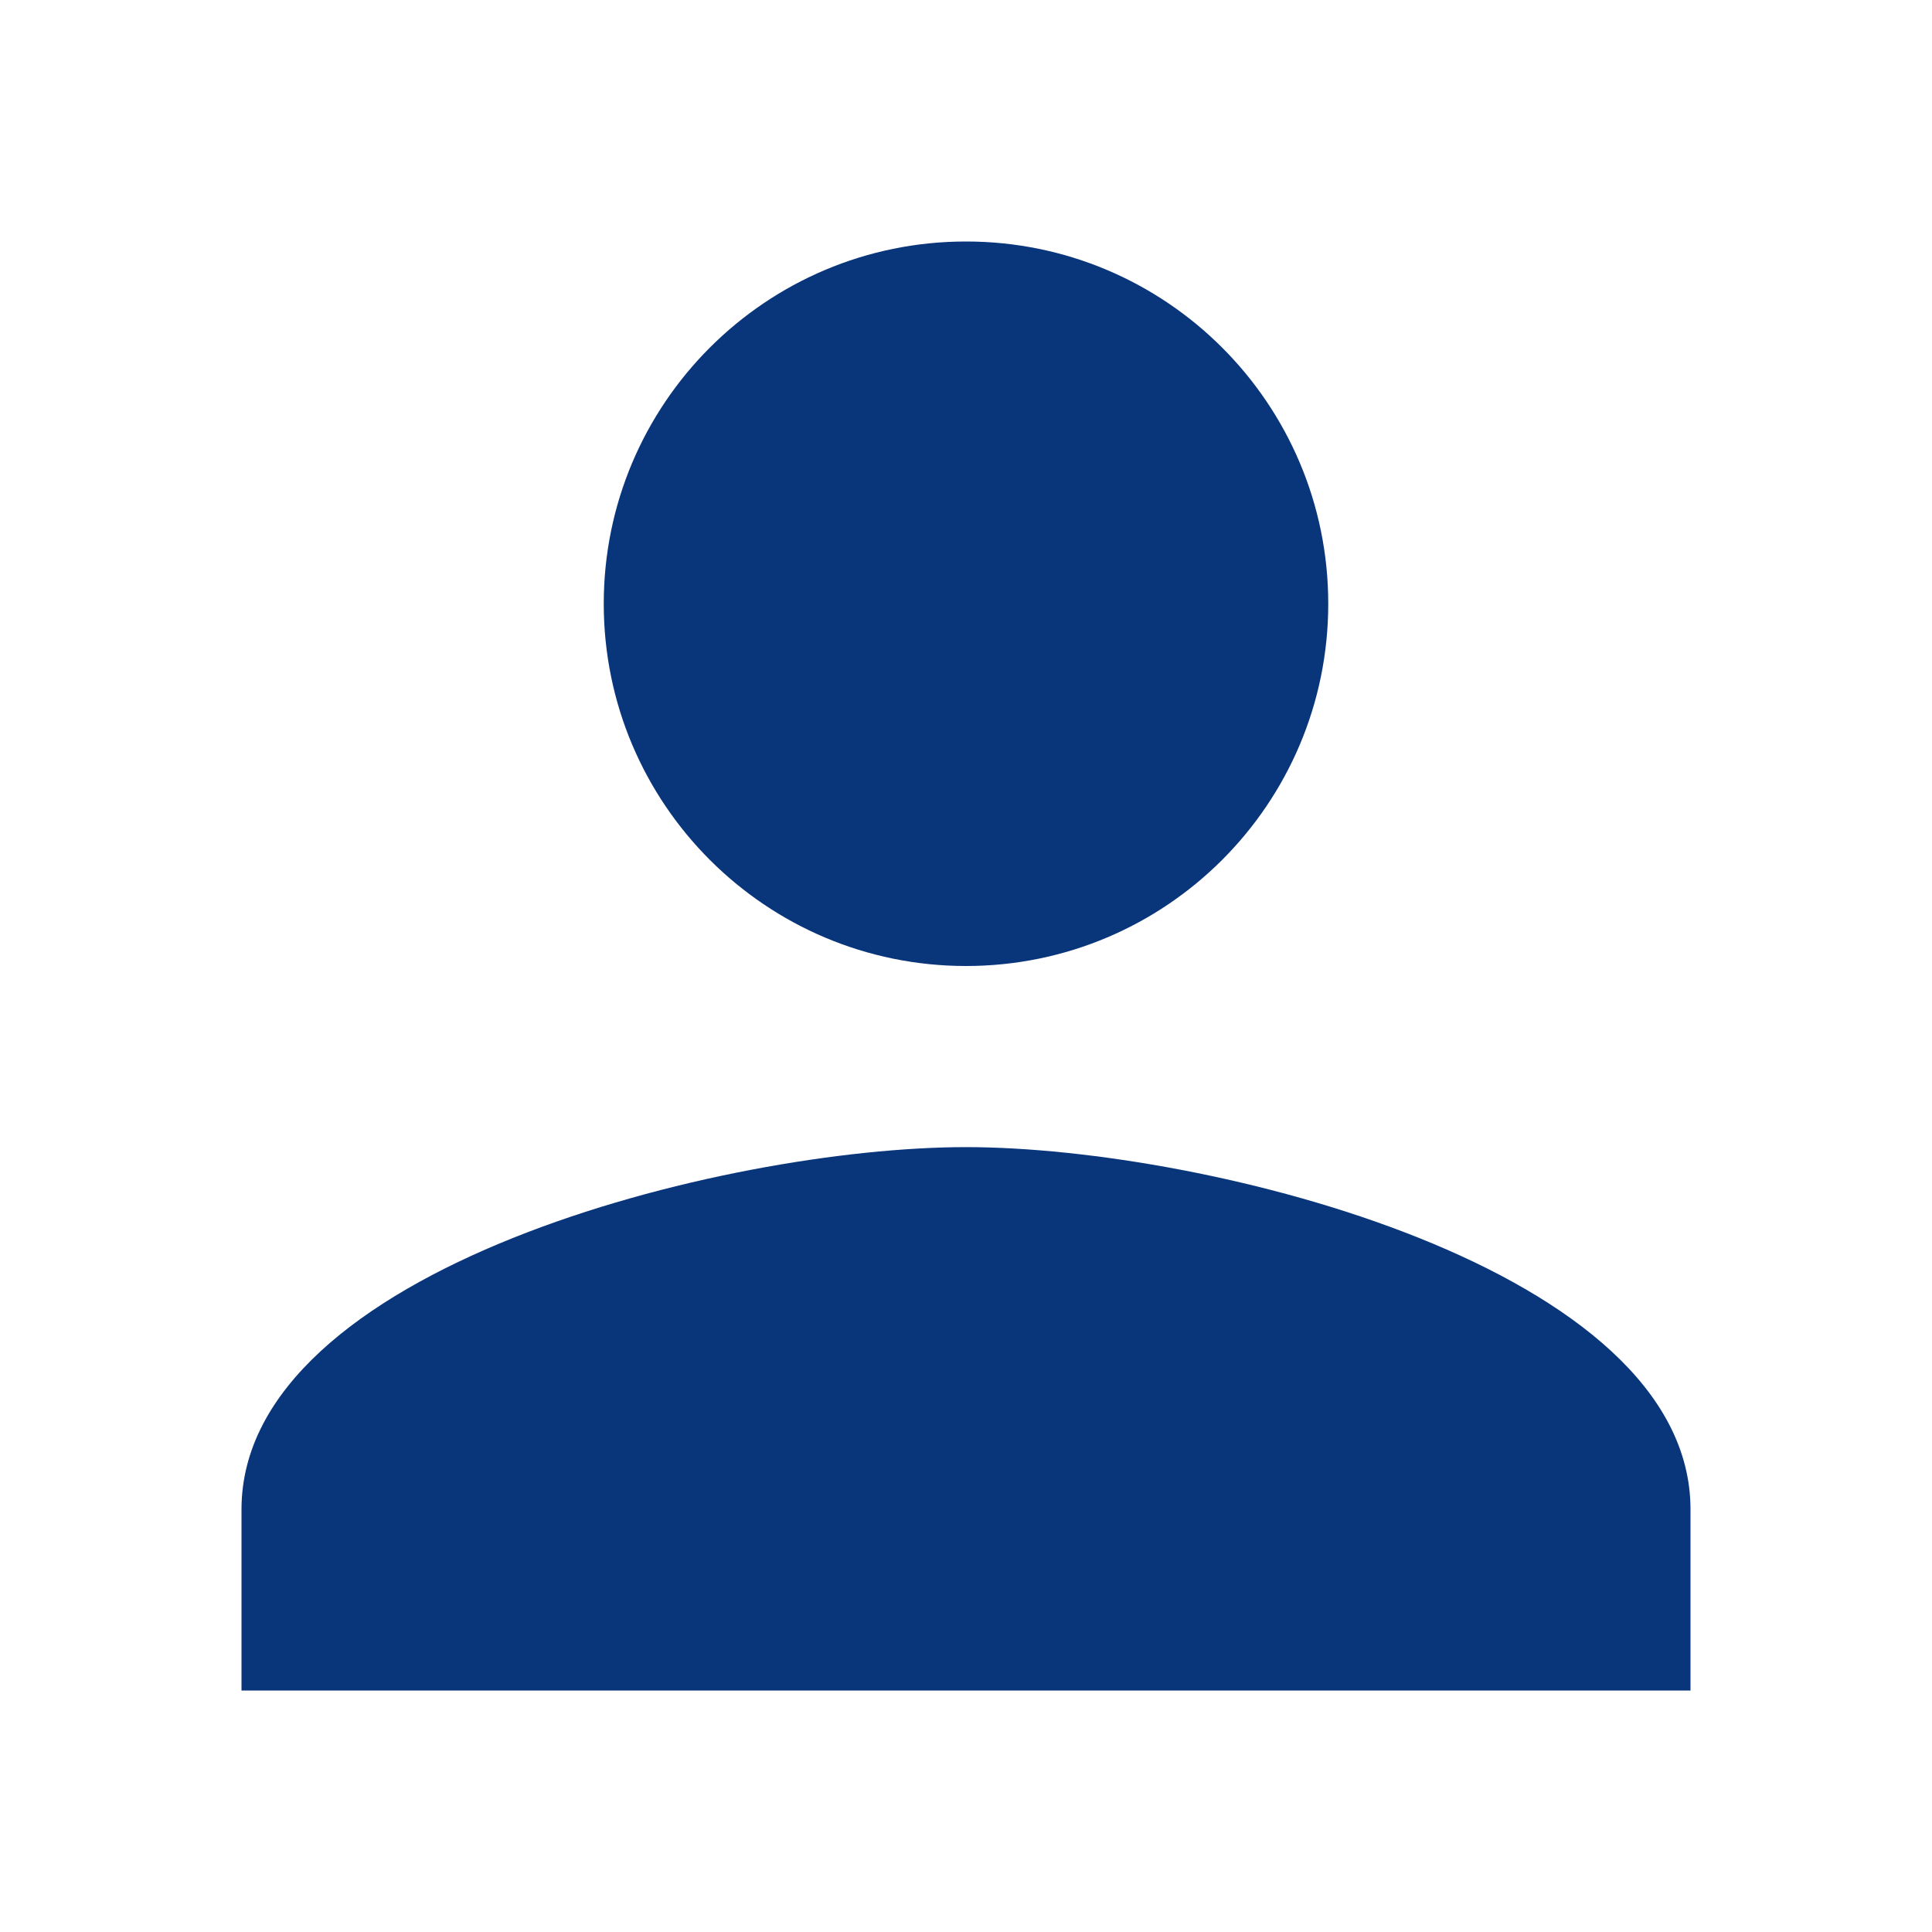
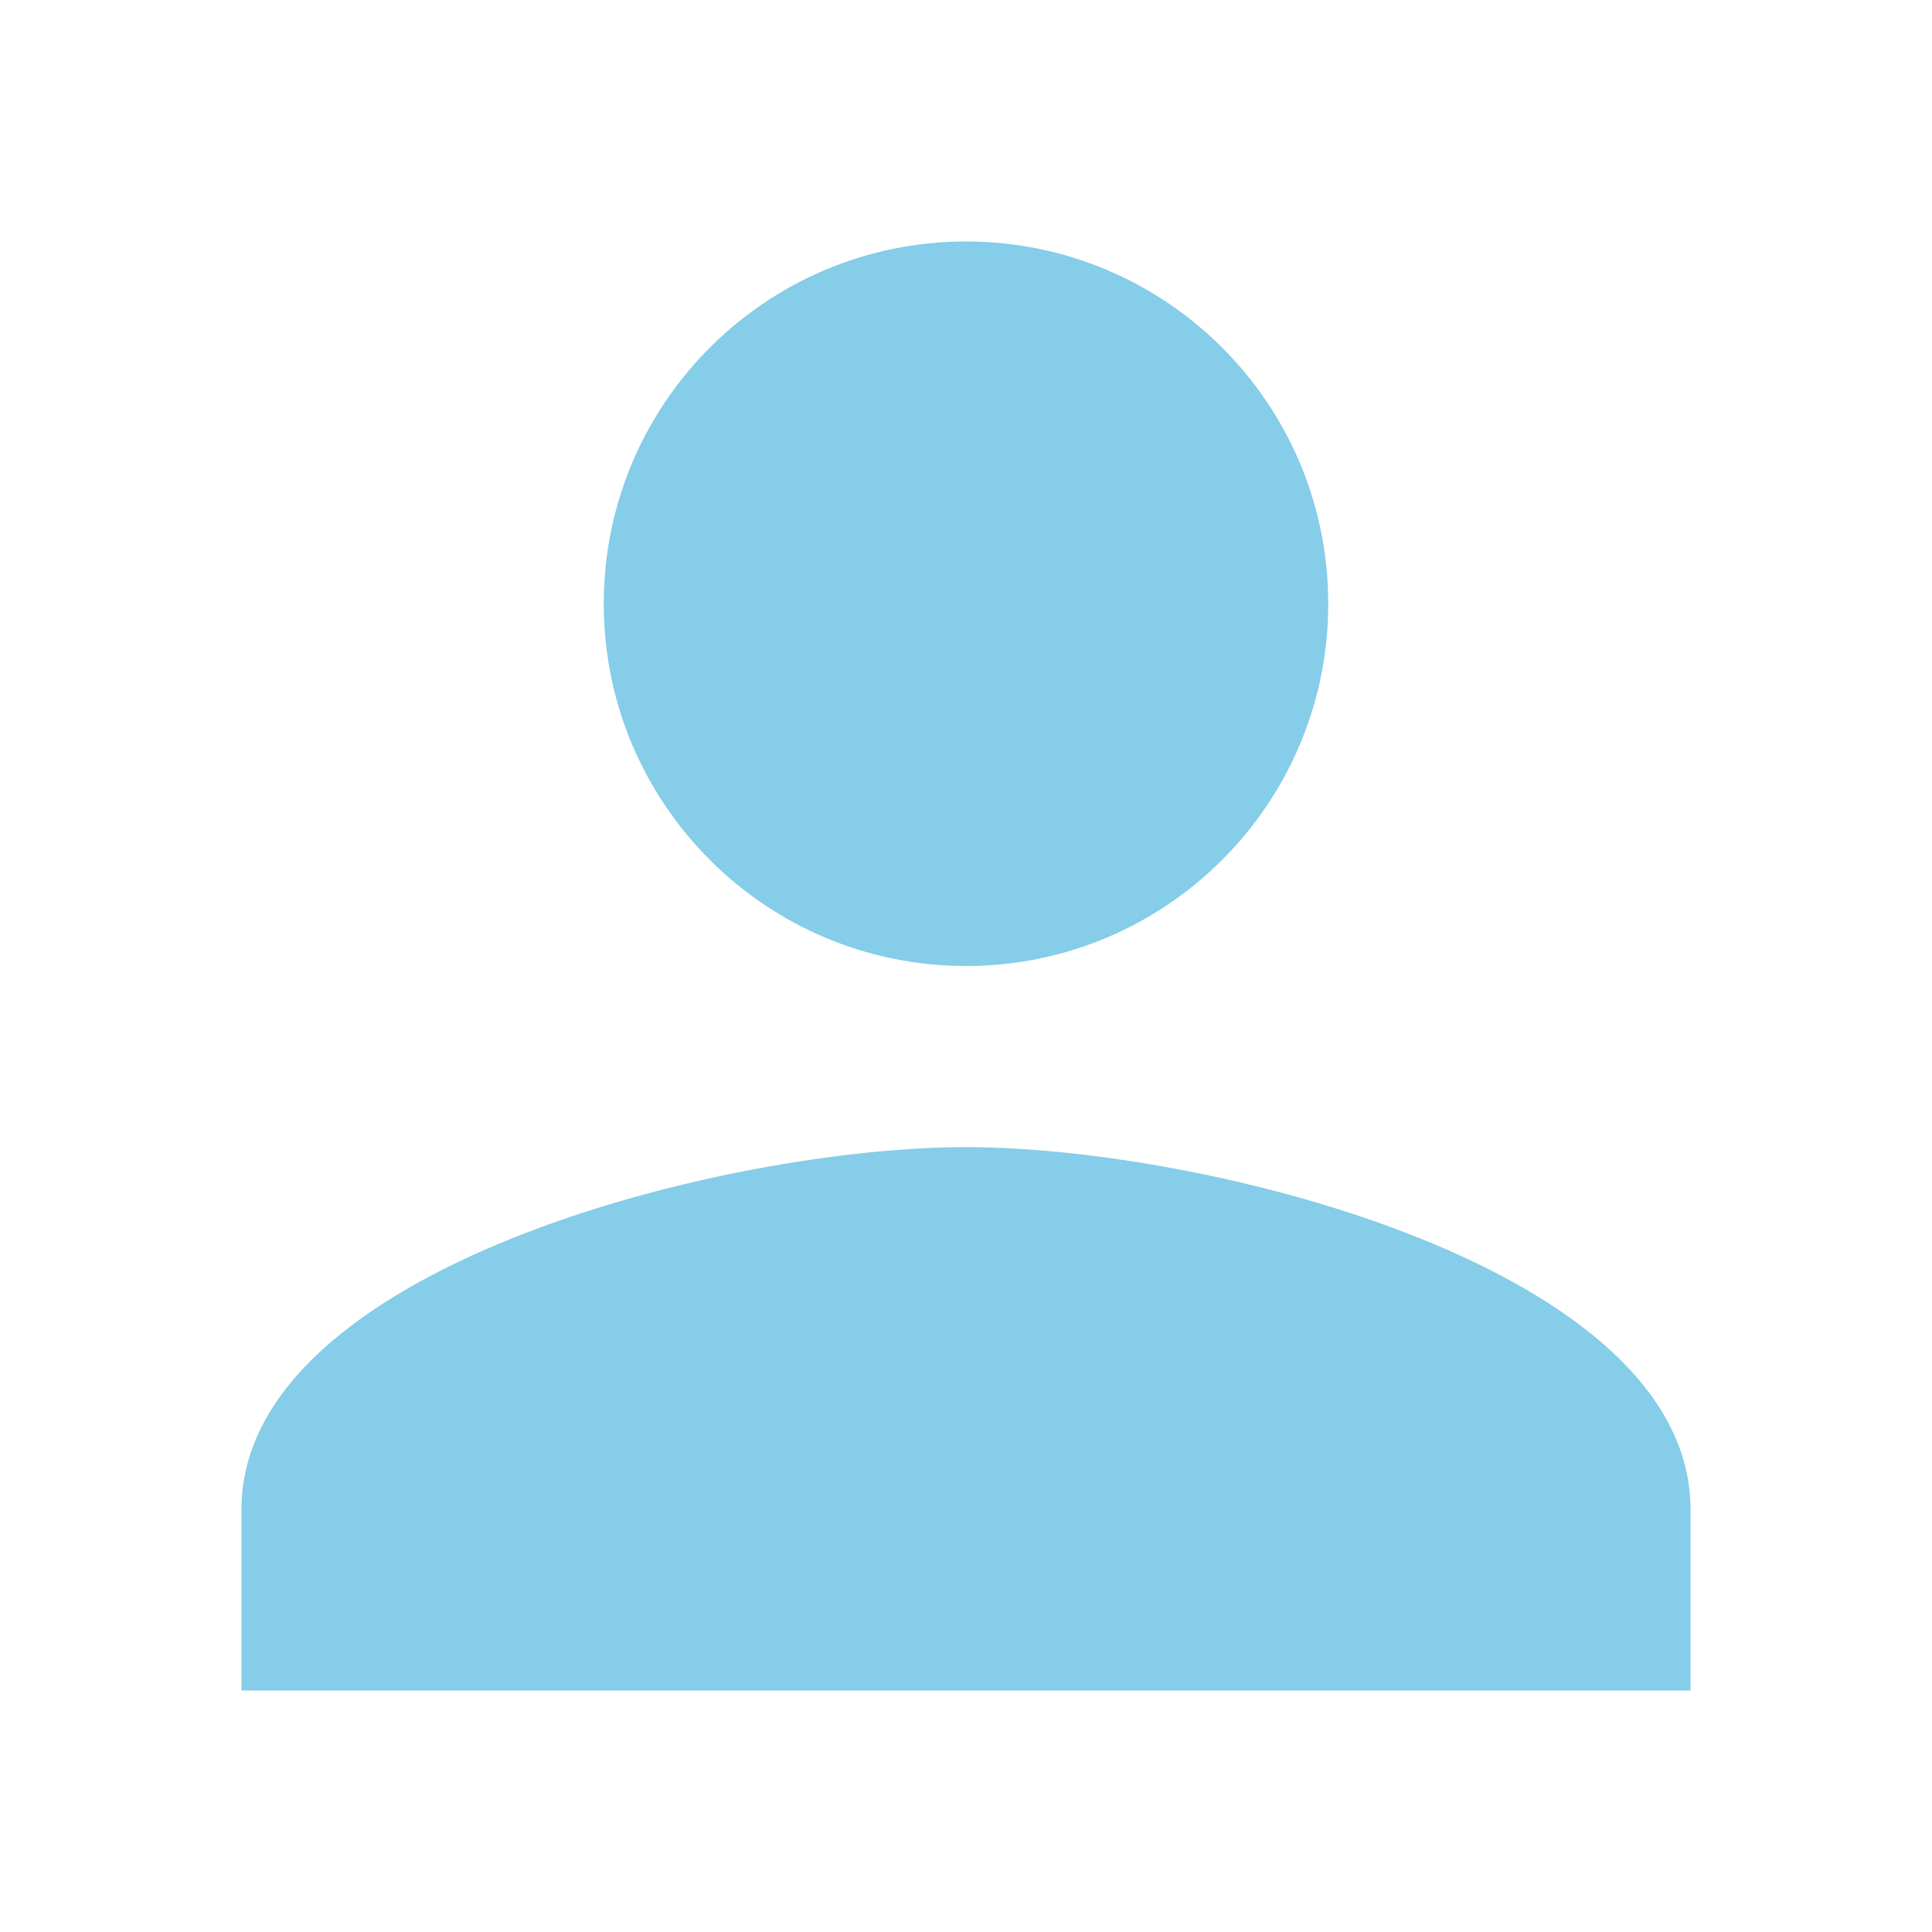
- <svg xmlns="http://www.w3.org/2000/svg" id="tooltip-rede-de-influencia-deputado" width="32" height="32" viewBox="0 0 32 32">
-   <g id="person_black_24dp">
-     <path d="M16,16a6,6,0,1,0-6-6A6,6,0,0,0,16,16Zm0,3c-4.005,0-12,2.01-12,6v3H28V25C28,21.01,20.005,19,16,19Z" fill="#09357B" />
-   </g>
+ <svg xmlns="http://www.w3.org/2000/svg" id="person_black_24dp" width="32" height="32" viewBox="0 0 32 32">
+   <path id="Caminho_1987" data-name="Caminho 1987" d="M0,0H32V32H0Z" fill="none" />
+   <path id="Caminho_1988" data-name="Caminho 1988" d="M16,16a6,6,0,1,0-6-6A6,6,0,0,0,16,16Zm0,3c-4.005,0-12,2.01-12,6v3H28V25C28,21.01,20.005,19,16,19Z" fill="#85cde8" />
</svg>
